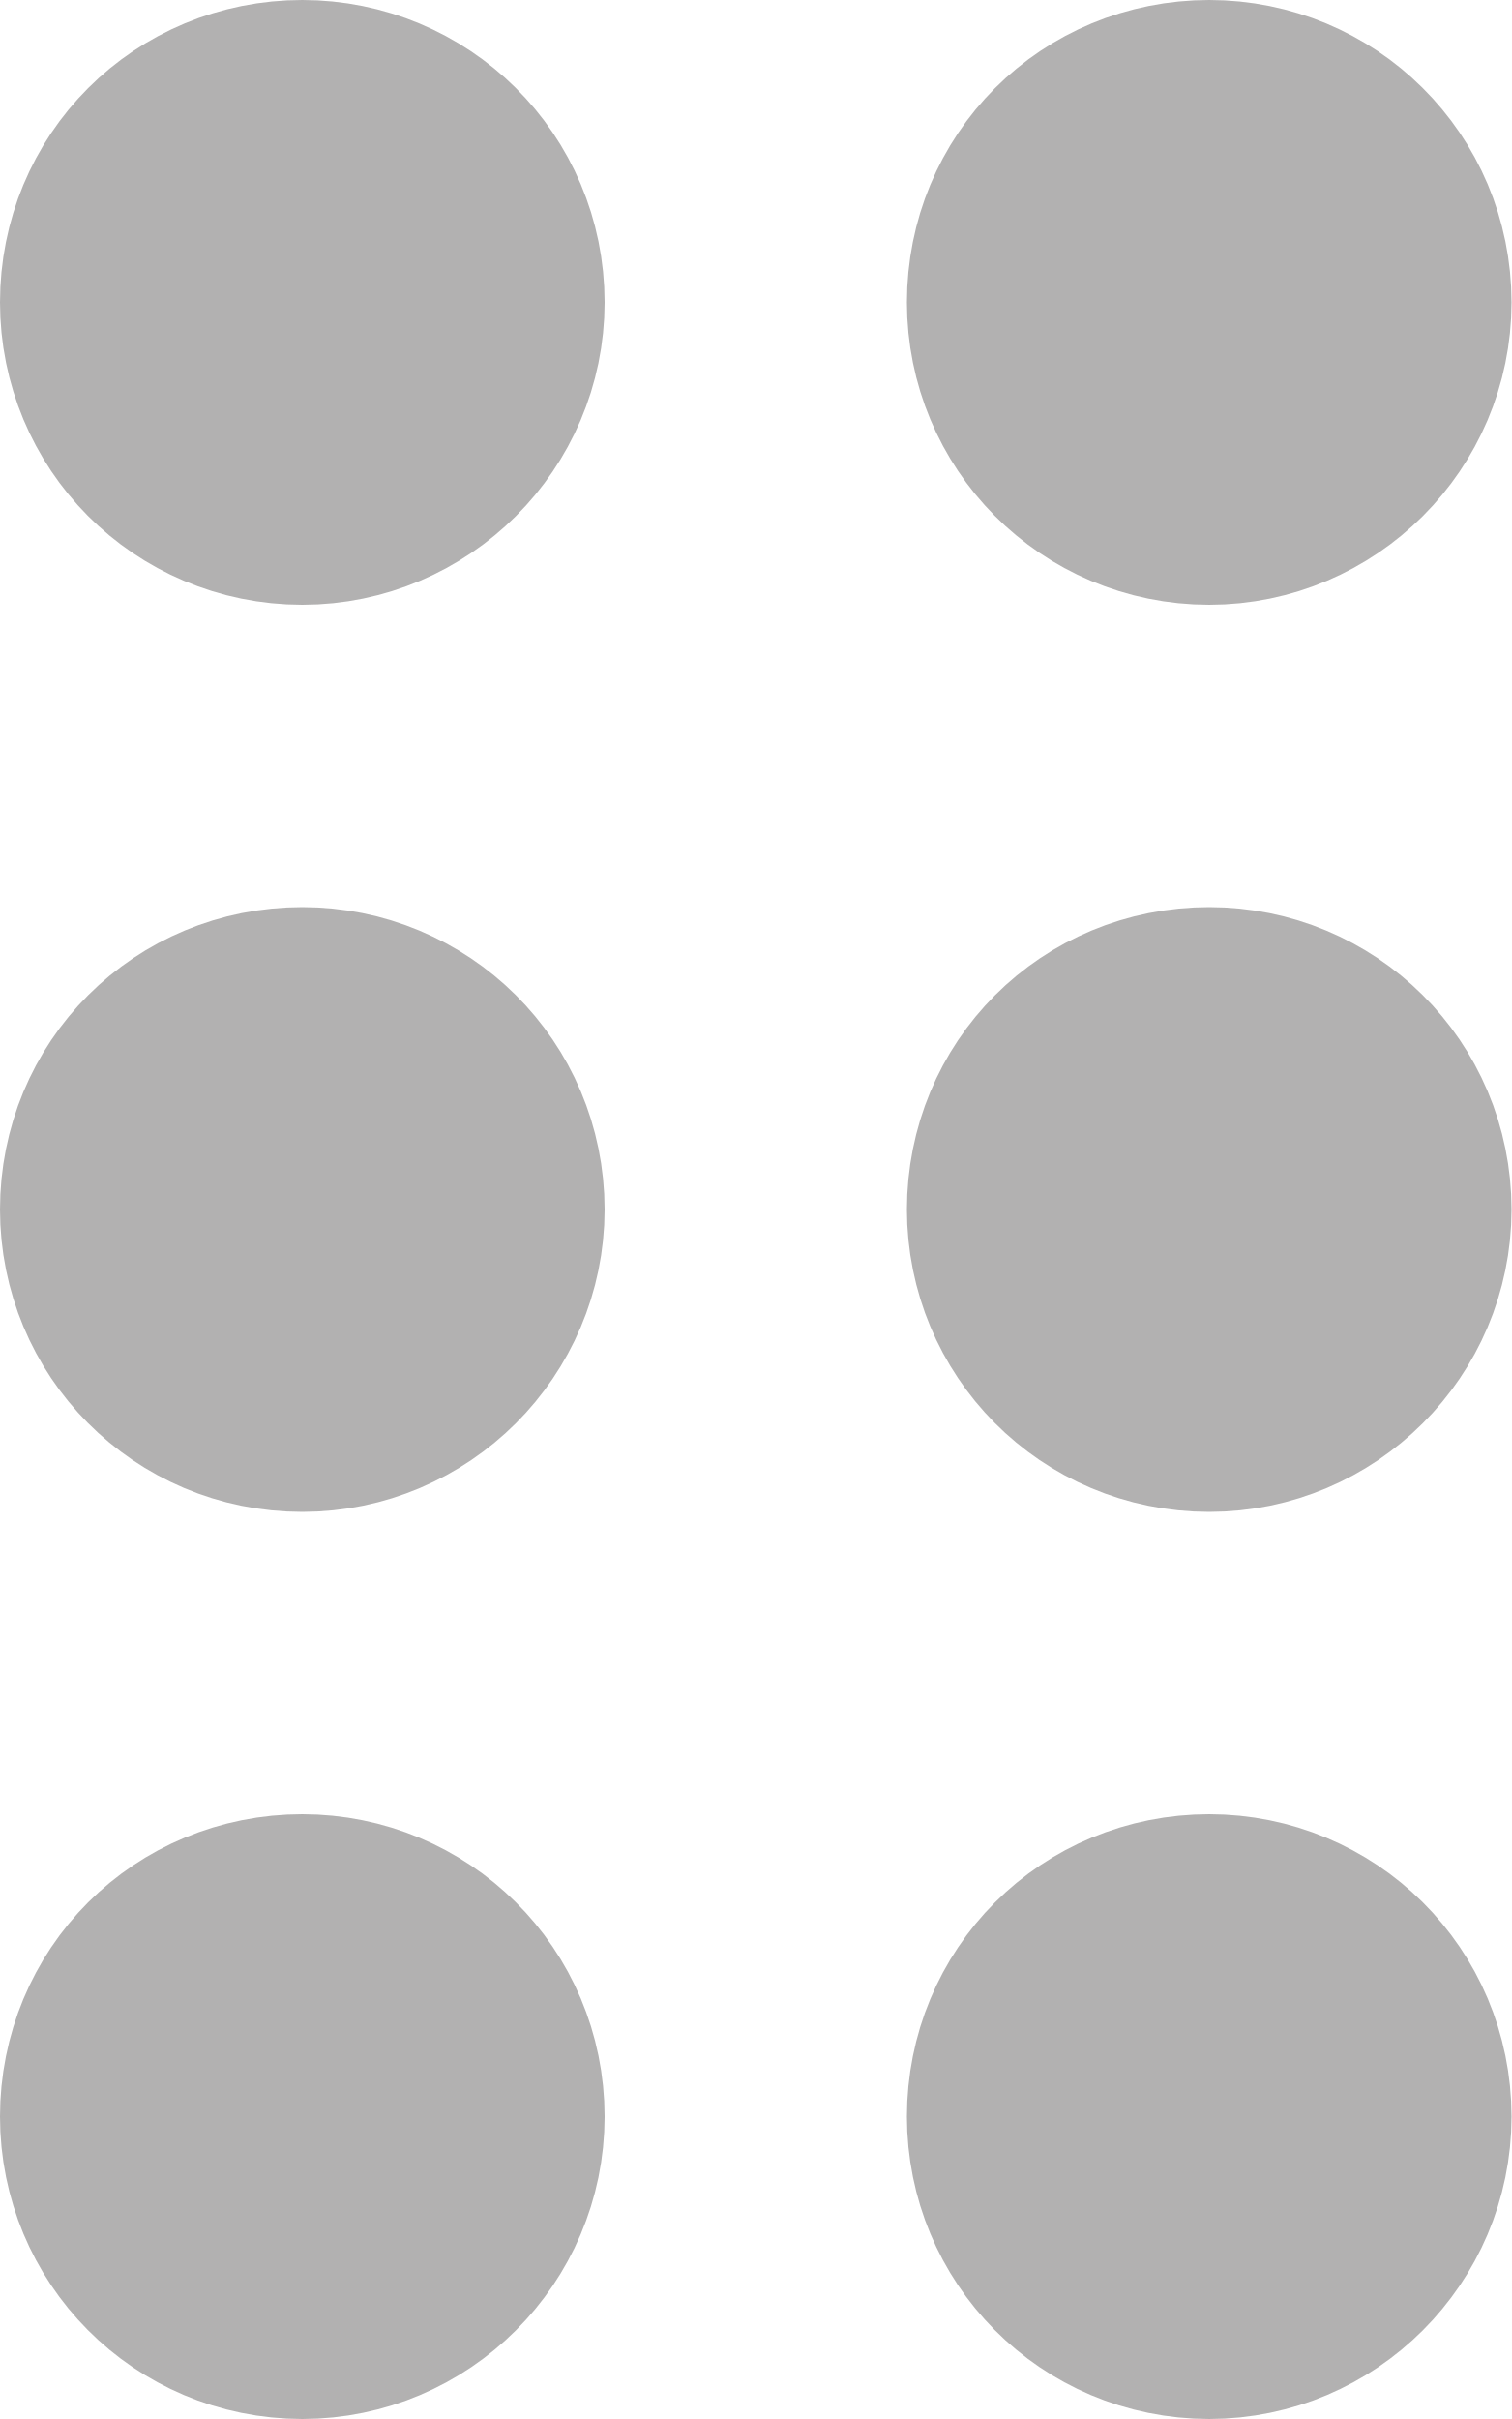
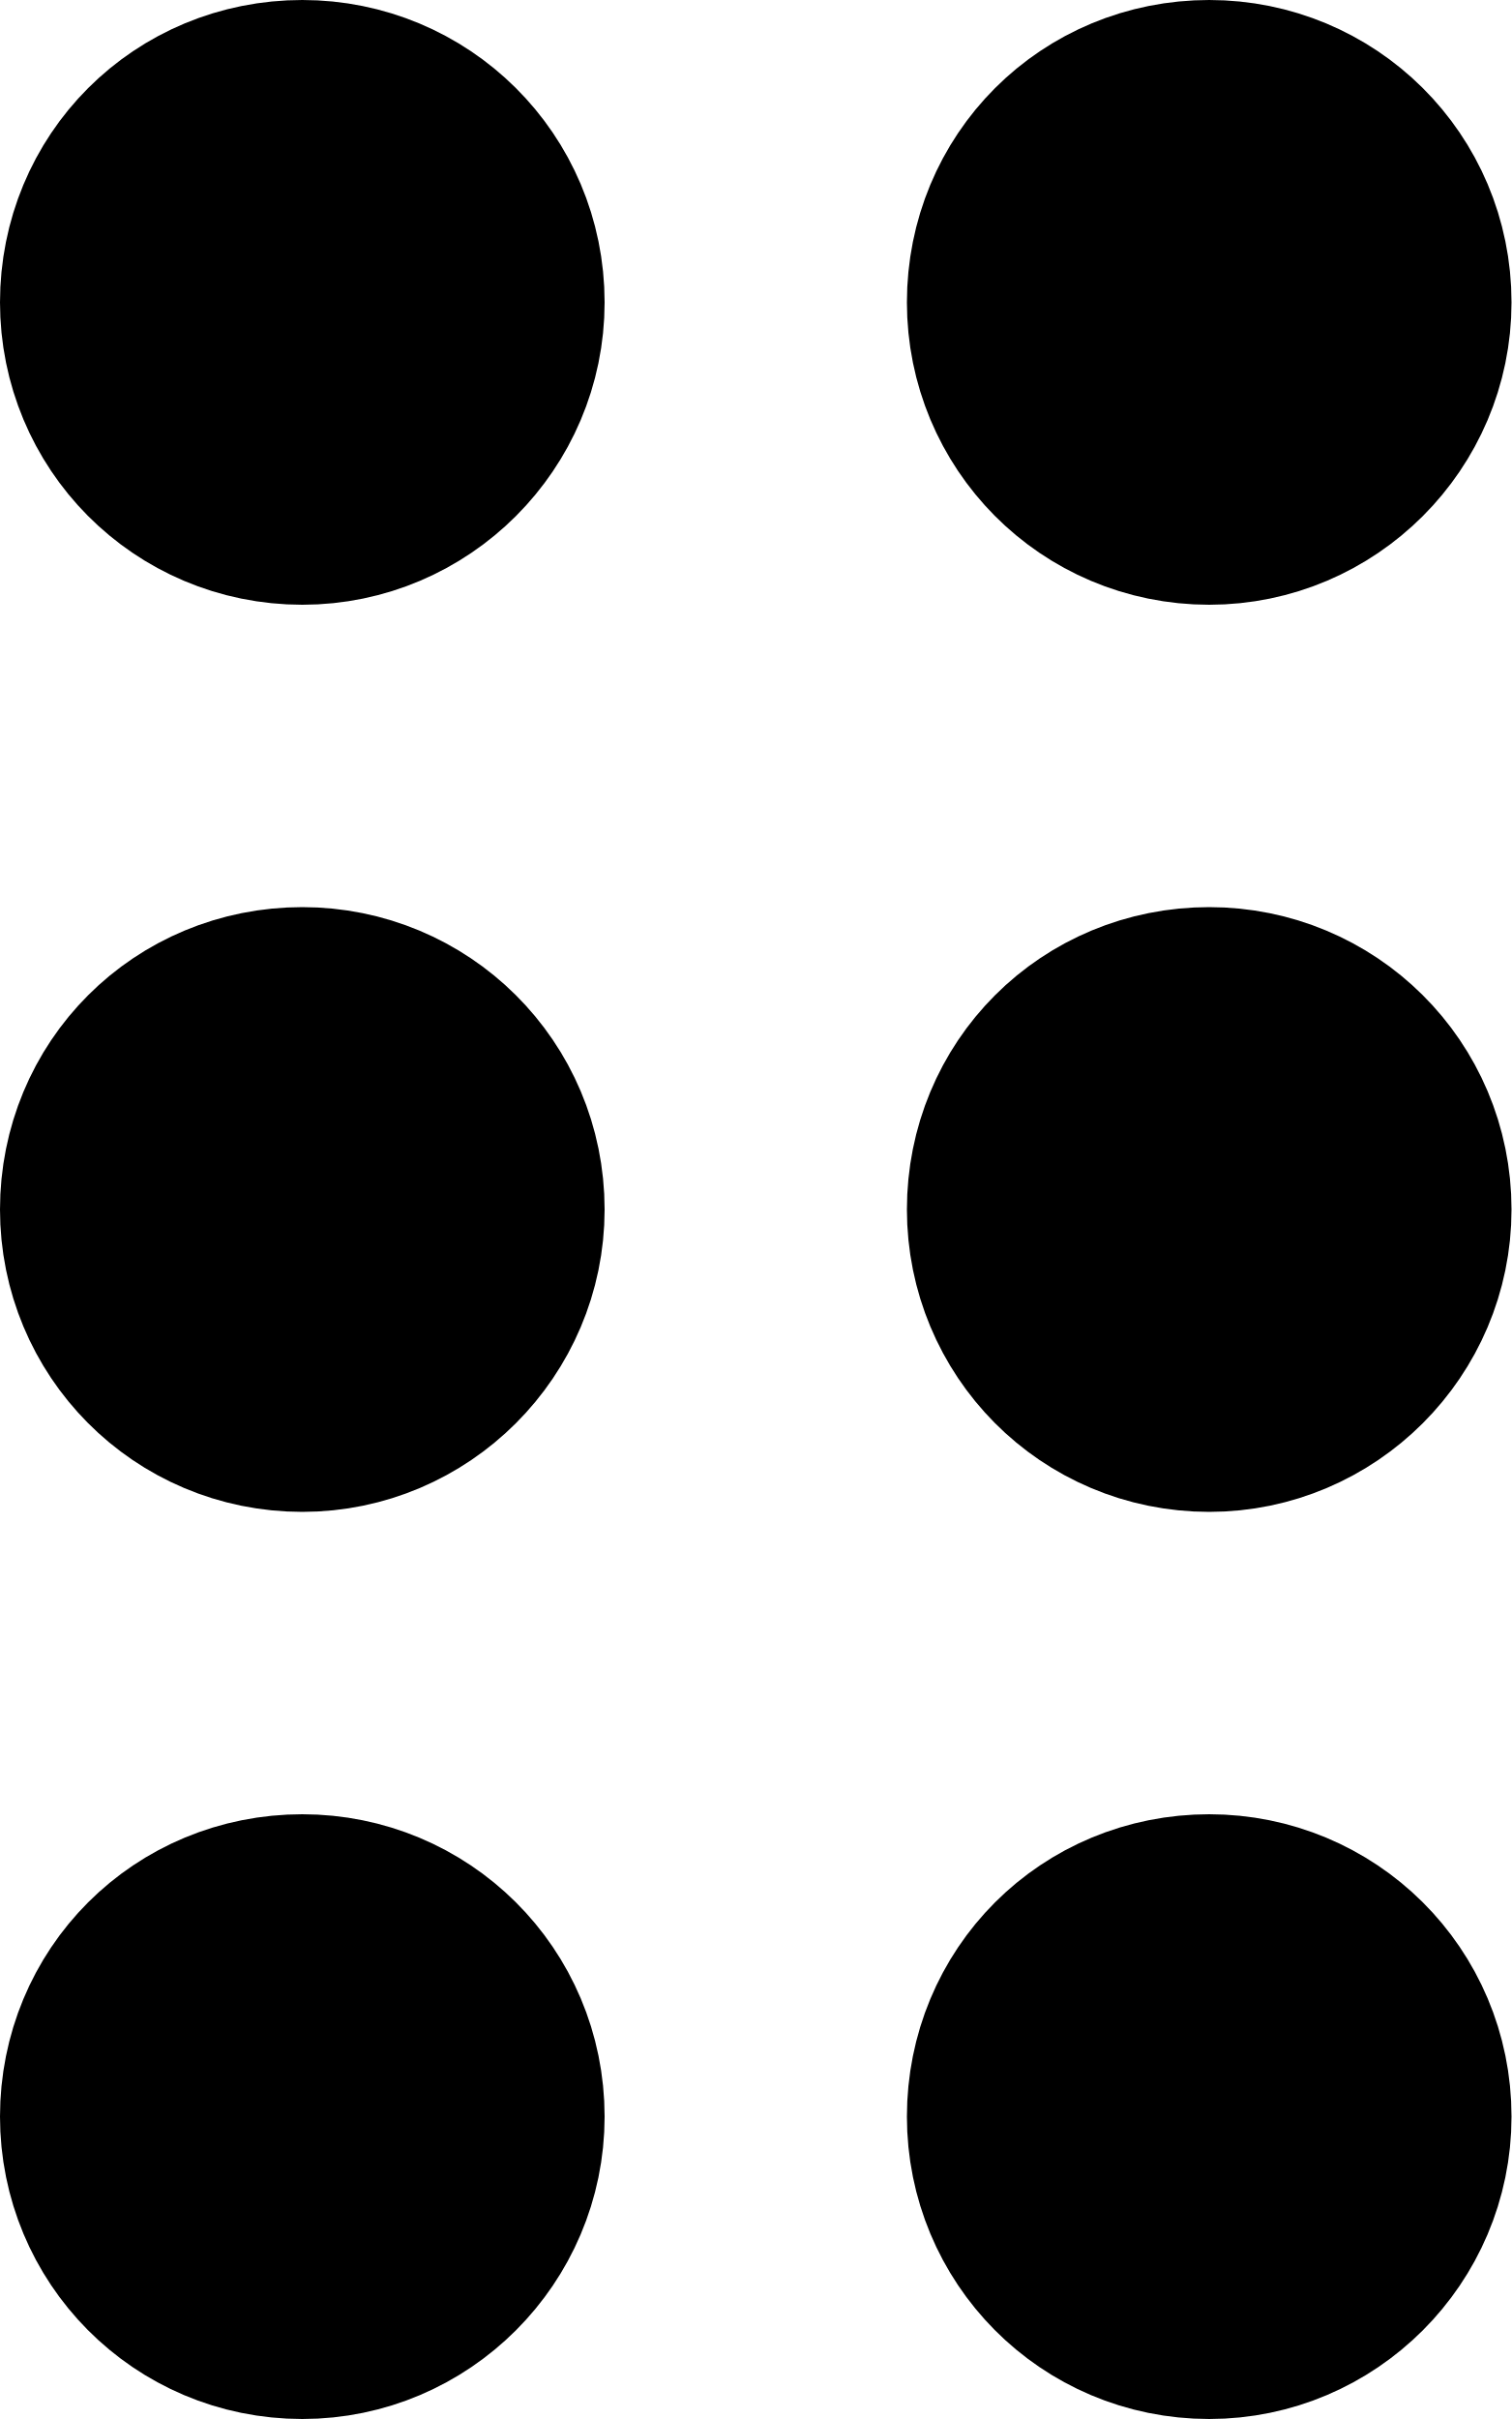
<svg xmlns="http://www.w3.org/2000/svg" width="10" height="16" viewBox="0 0 10 16" fill="none">
  <defs />
-   <path id="Vector" d="M7 14C7 13.44 7.44 13 8 13C8.55 13 9 13.44 9 14C9 14.55 8.55 15 8 15C7.44 15 7 14.55 7 14ZM1 14C1 13.44 1.44 13 2 13C2.55 13 3 13.44 3 14C3 14.55 2.55 15 2 15C1.44 15 1 14.55 1 14ZM7 8C7 7.44 7.44 7 8 7C8.55 7 9 7.44 9 8C9 8.55 8.55 9 8 9C7.44 9 7 8.55 7 8ZM1 8C1 7.44 1.44 7 2 7C2.55 7 3 7.44 3 8C3 8.55 2.55 9 2 9C1.44 9 1 8.55 1 8ZM7 2C7 1.44 7.44 1 8 1C8.55 1 9 1.44 9 2C9 2.55 8.55 3 8 3C7.44 3 7 2.55 7 2ZM1 2C1 1.44 1.44 1 2 1C2.55 1 3 1.44 3 2C3 2.55 2.55 3 2 3C1.44 3 1 2.55 1 2Z" stroke="#B2B1B1" stroke-opacity="1" stroke-width="2" stroke-linejoin="round" />
+   <path id="Vector" d="M7 14C7 13.44 7.44 13 8 13C8.55 13 9 13.44 9 14C9 14.55 8.55 15 8 15C7.44 15 7 14.55 7 14ZM1 14C1 13.44 1.44 13 2 13C2.55 13 3 13.44 3 14C3 14.55 2.55 15 2 15C1.44 15 1 14.55 1 14ZM7 8C7 7.44 7.44 7 8 7C8.55 7 9 7.44 9 8C9 8.55 8.55 9 8 9C7.44 9 7 8.55 7 8ZM1 8C1 7.44 1.44 7 2 7C2.55 7 3 7.44 3 8C3 8.55 2.55 9 2 9C1.44 9 1 8.55 1 8ZM7 2C7 1.44 7.44 1 8 1C8.55 1 9 1.44 9 2C9 2.55 8.55 3 8 3C7.44 3 7 2.55 7 2ZM1 2C1 1.44 1.44 1 2 1C2.55 1 3 1.44 3 2C3 2.55 2.55 3 2 3C1.44 3 1 2.55 1 2Z" stroke="currentColor" stroke-opacity="1" stroke-width="2" stroke-linejoin="round" />
</svg>
